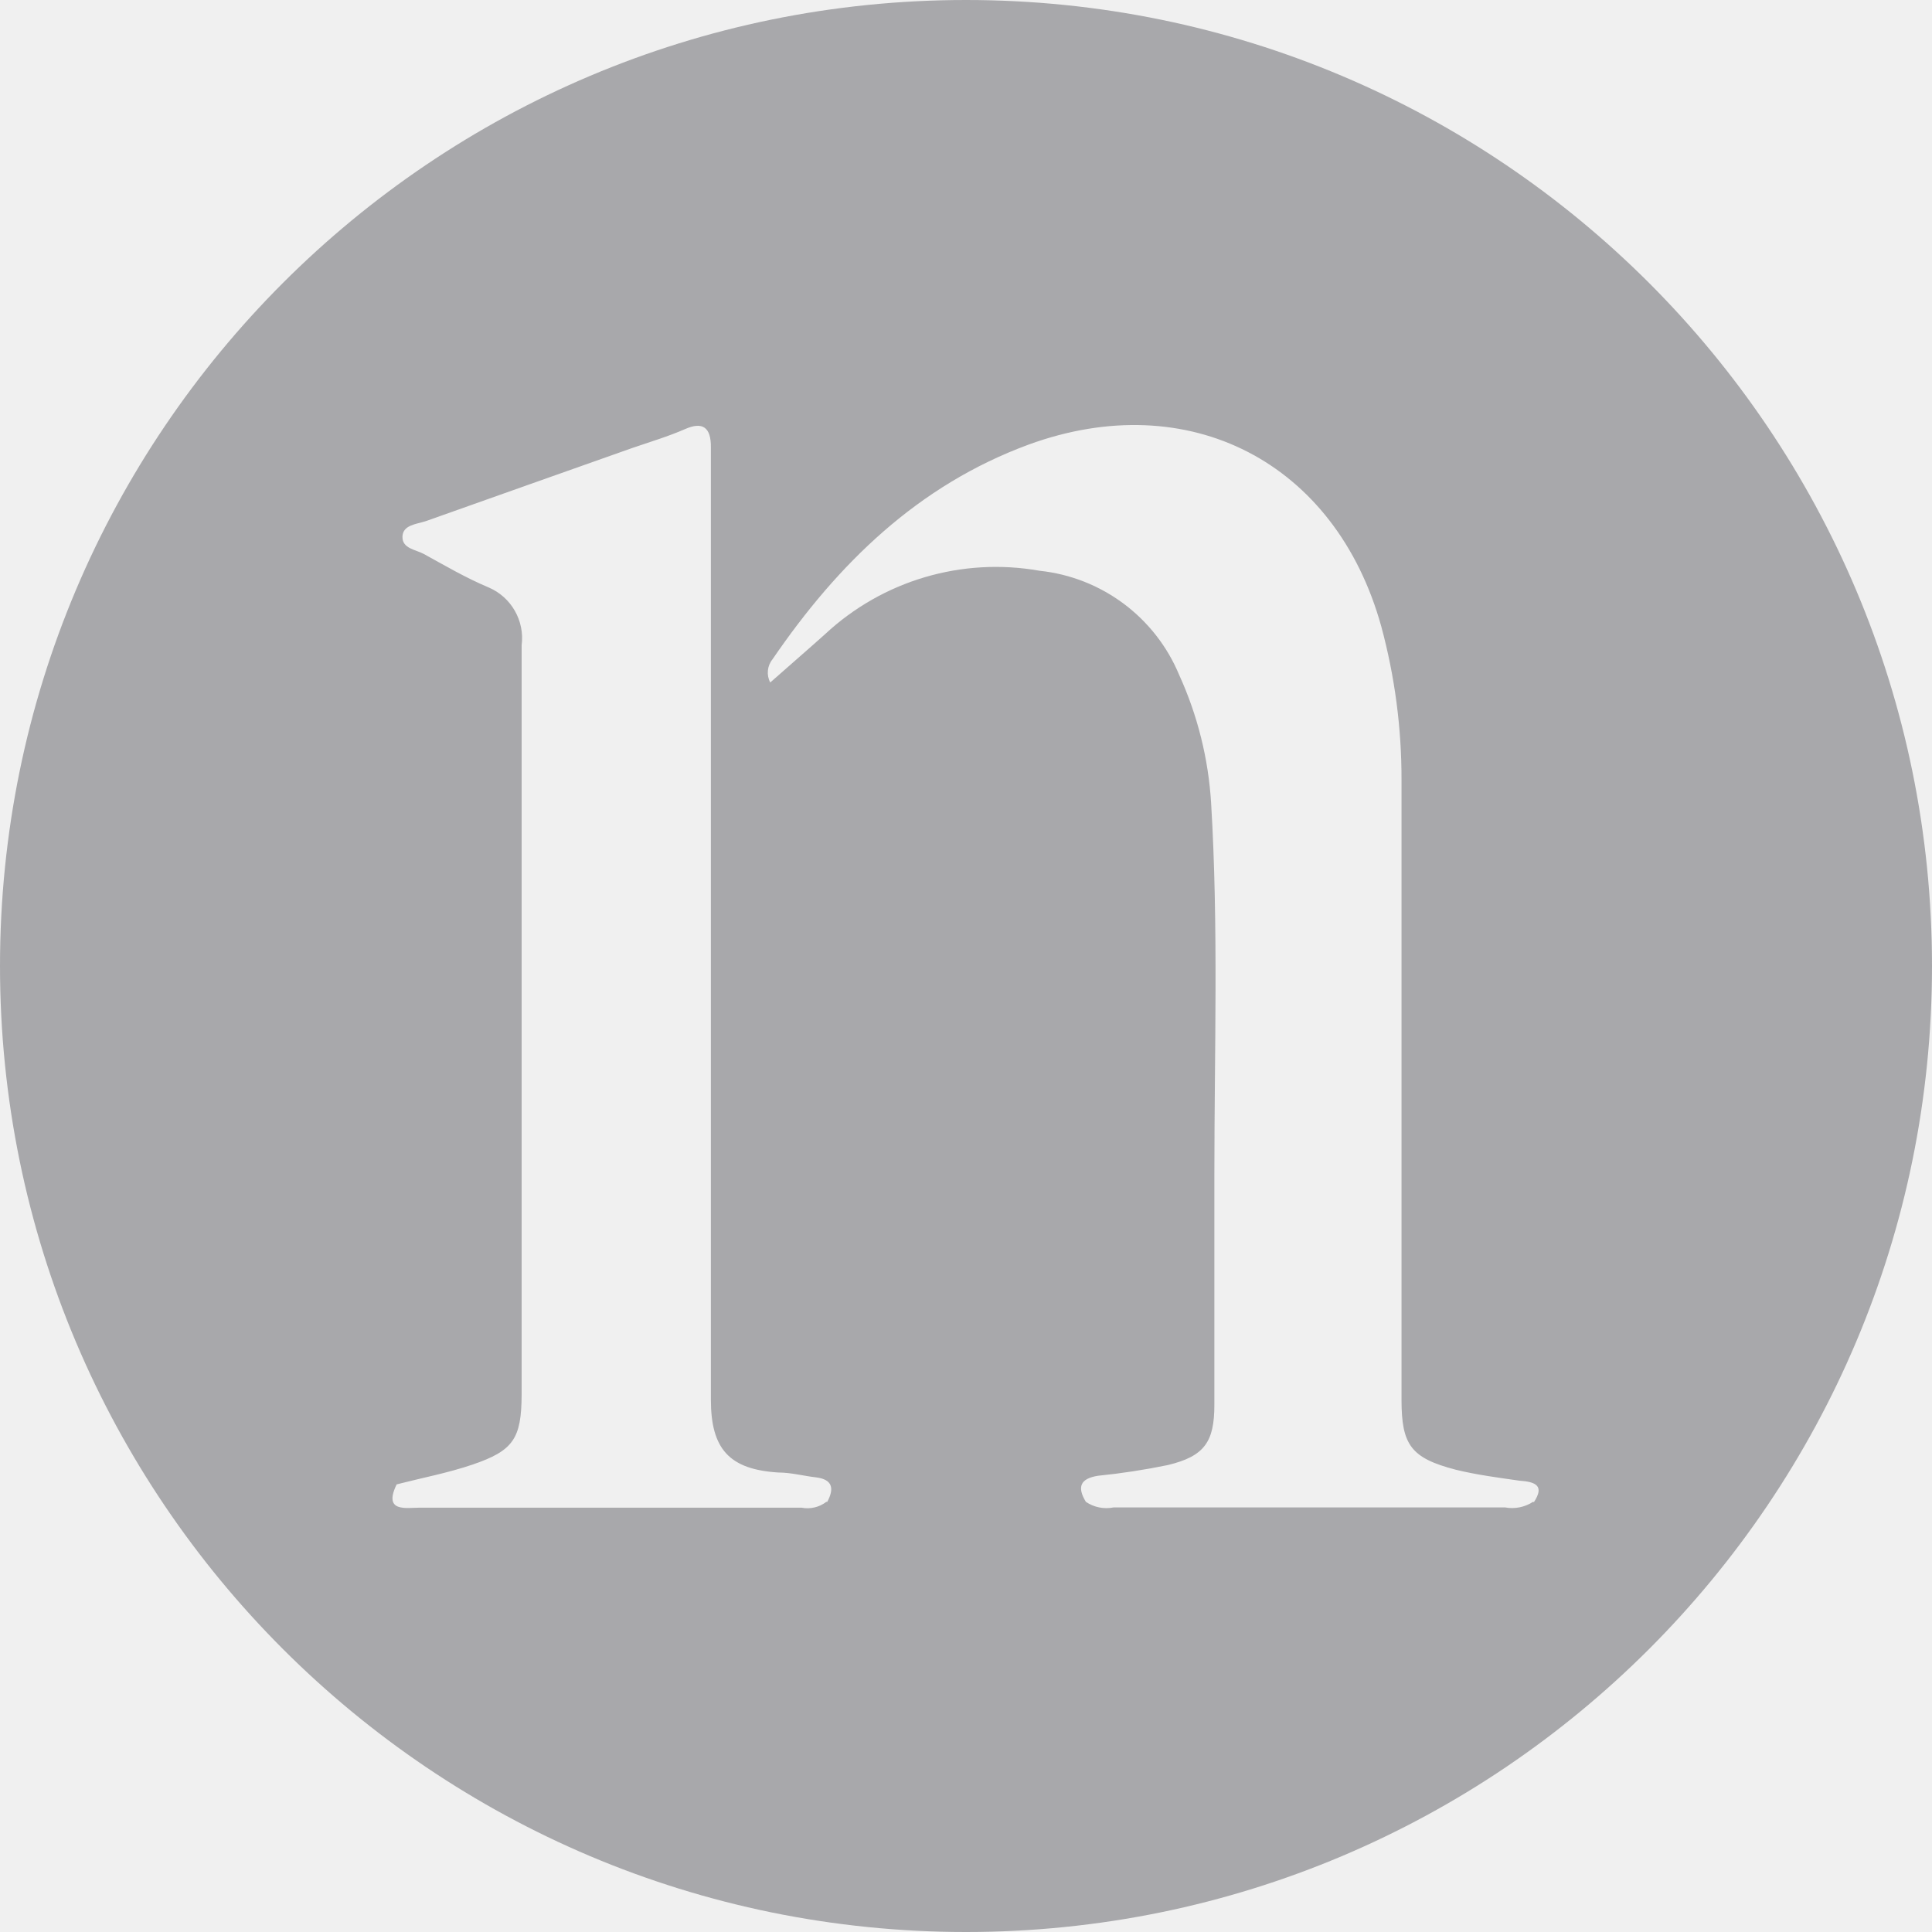
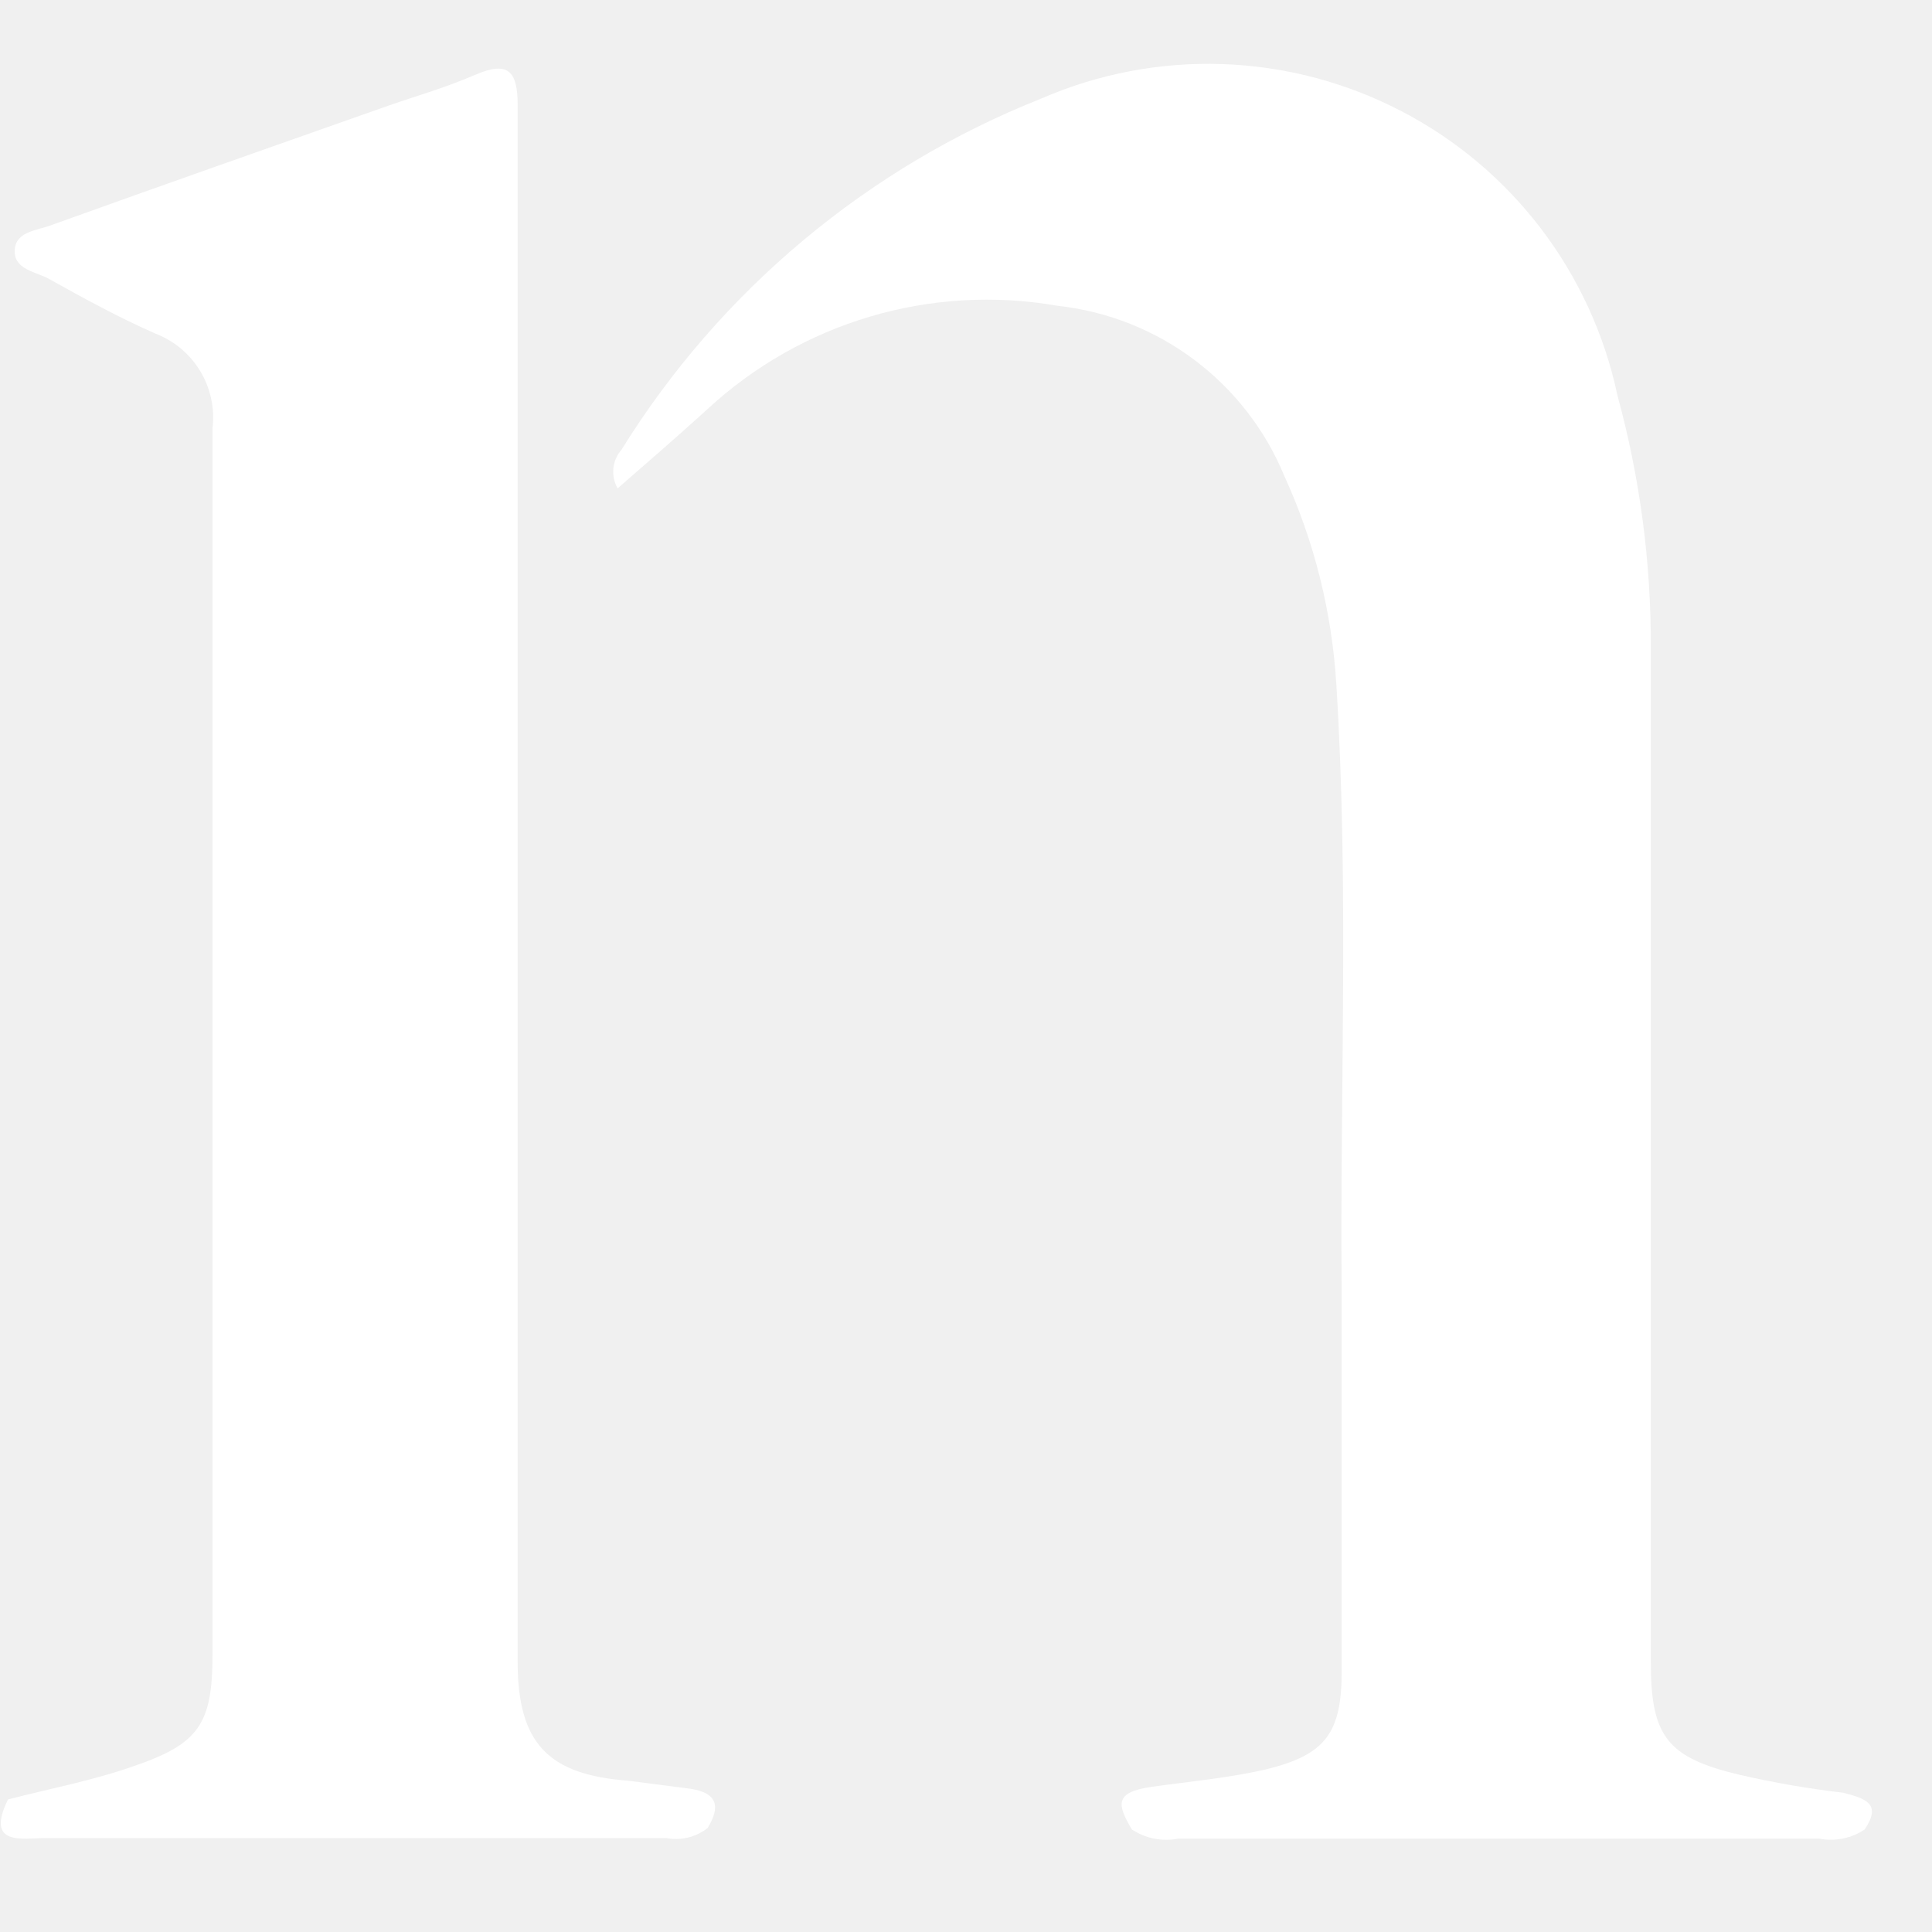
- <svg xmlns="http://www.w3.org/2000/svg" viewBox="0 0 83 83">
-   <defs>
-     <style>.cls-1{fill:#a8a8ab;}</style>
-   </defs>
-   <g id="Layer_2" data-name="Layer 2">
-     <g id="Layer_1-2" data-name="Layer 1">
-       <path class="cls-1" d="M41.5,0A41.5,41.5,0,1,0,83,41.5,41.5,41.5,0,0,0,41.5,0Zm-6,64.52a1.33,1.33,0,0,1-1.07.25c-5.46,0-10.93,0-16.39,0-.58,0-1.59.22-1-1,1.09-.28,2.2-.49,3.26-.85,1.76-.6,2.1-1.12,2.11-3q0-10.92,0-21.84c0-3.45,0-6.91,0-10.36A2.37,2.37,0,0,0,21,25.24c-1-.42-1.88-.94-2.79-1.44-.35-.19-.93-.23-.92-.74s.6-.54,1-.67c3-1.07,5.93-2.1,8.89-3.15.76-.26,1.53-.49,2.26-.81s1.11-.09,1.1.79c0,4,0,8.08,0,12.12q0,14.4,0,28.79c0,2.12.79,3,2.9,3.13.55,0,1.09.15,1.63.21C35.76,63.56,35.85,63.94,35.54,64.52Zm30.36,0h0a1.65,1.65,0,0,1-1.2.24H47.84a1.57,1.57,0,0,1-1.19-.24c-.39-.64-.24-1,.52-1.12a29.52,29.52,0,0,0,3-.46c1.58-.38,2-1,2-2.59,0-3.29,0-6.57,0-9.86,0-5.34.18-10.69-.14-16A15.56,15.56,0,0,0,50.66,29a7.33,7.33,0,0,0-6-4.48,10.76,10.76,0,0,0-9.22,2.73c-.77.69-1.55,1.36-2.35,2.07a.91.91,0,0,1,.1-1c2.81-4.11,6.25-7.47,11-9.22,6.88-2.51,13.19.75,15.15,7.81a25.05,25.05,0,0,1,.87,6.61V60.14c0,1.94.41,2.5,2.33,3,.9.22,1.82.34,2.73.47C66,63.66,66.35,63.84,65.9,64.53Z" />
+ <svg xmlns="http://www.w3.org/2000/svg" width="13px" height="13px" viewBox="0 0 13 13" version="1.1">
+   <defs />
+   <g id="V4--RC-Updates" stroke="none" stroke-width="1" fill="none" fill-rule="evenodd">
+     <g id="ASSETS--Pill-Icons" transform="translate(-181, -259)" fill-rule="nonzero" fill="#FFFFFF">
+       <g id="nielsen" transform="translate(181, 259)">
+         <path d="M12.404,12.063 C12.169,12.036 11.935,11.995 11.704,11.942 C11.216,11.826 11.108,11.682 11.108,11.184 L11.108,4.357 C11.11,3.785 11.035,3.215 10.884,2.663 C10.709,1.835 10.172,1.13 9.42,0.743 C8.668,0.355 7.782,0.326 7.007,0.663 C5.836,1.128 4.846,1.956 4.182,3.026 C4.119,3.098 4.108,3.202 4.156,3.286 C4.362,3.107 4.559,2.936 4.756,2.757 C5.391,2.167 6.265,1.908 7.119,2.058 C7.798,2.133 8.383,2.573 8.643,3.205 C8.845,3.647 8.963,4.123 8.992,4.608 C9.078,5.976 9.015,7.347 9.028,8.714 C9.028,9.557 9.028,10.4 9.028,11.243 C9.028,11.66 8.921,11.808 8.517,11.906 C8.266,11.964 8.006,11.987 7.751,12.023 C7.495,12.059 7.518,12.144 7.616,12.31 C7.707,12.37 7.818,12.393 7.926,12.372 L12.242,12.372 C12.348,12.392 12.458,12.37 12.547,12.31 L12.547,12.31 C12.664,12.135 12.552,12.103 12.404,12.063 Z" id="Shape" />
+         <path d="M4.644,12.036 L4.227,11.982 C3.685,11.942 3.483,11.727 3.483,11.18 L3.483,3.81 C3.483,2.775 3.483,1.739 3.483,0.704 C3.483,0.48 3.42,0.408 3.201,0.502 C2.981,0.596 2.815,0.641 2.622,0.708 C1.86,0.977 1.103,1.242 0.345,1.515 C0.251,1.551 0.103,1.556 0.099,1.686 C0.094,1.816 0.247,1.829 0.332,1.878 C0.565,2.008 0.802,2.138 1.049,2.246 C1.306,2.346 1.463,2.608 1.43,2.882 C1.43,3.779 1.43,4.676 1.43,5.536 L1.43,11.131 C1.43,11.601 1.34,11.736 0.888,11.888 C0.619,11.982 0.332,12.036 0.054,12.108 C-0.103,12.426 0.157,12.368 0.305,12.368 L4.483,12.368 C4.581,12.387 4.682,12.362 4.761,12.301 L4.761,12.301 C4.85,12.157 4.828,12.063 4.644,12.036 Z" id="Shape" />
+       </g>
    </g>
  </g>
</svg>
